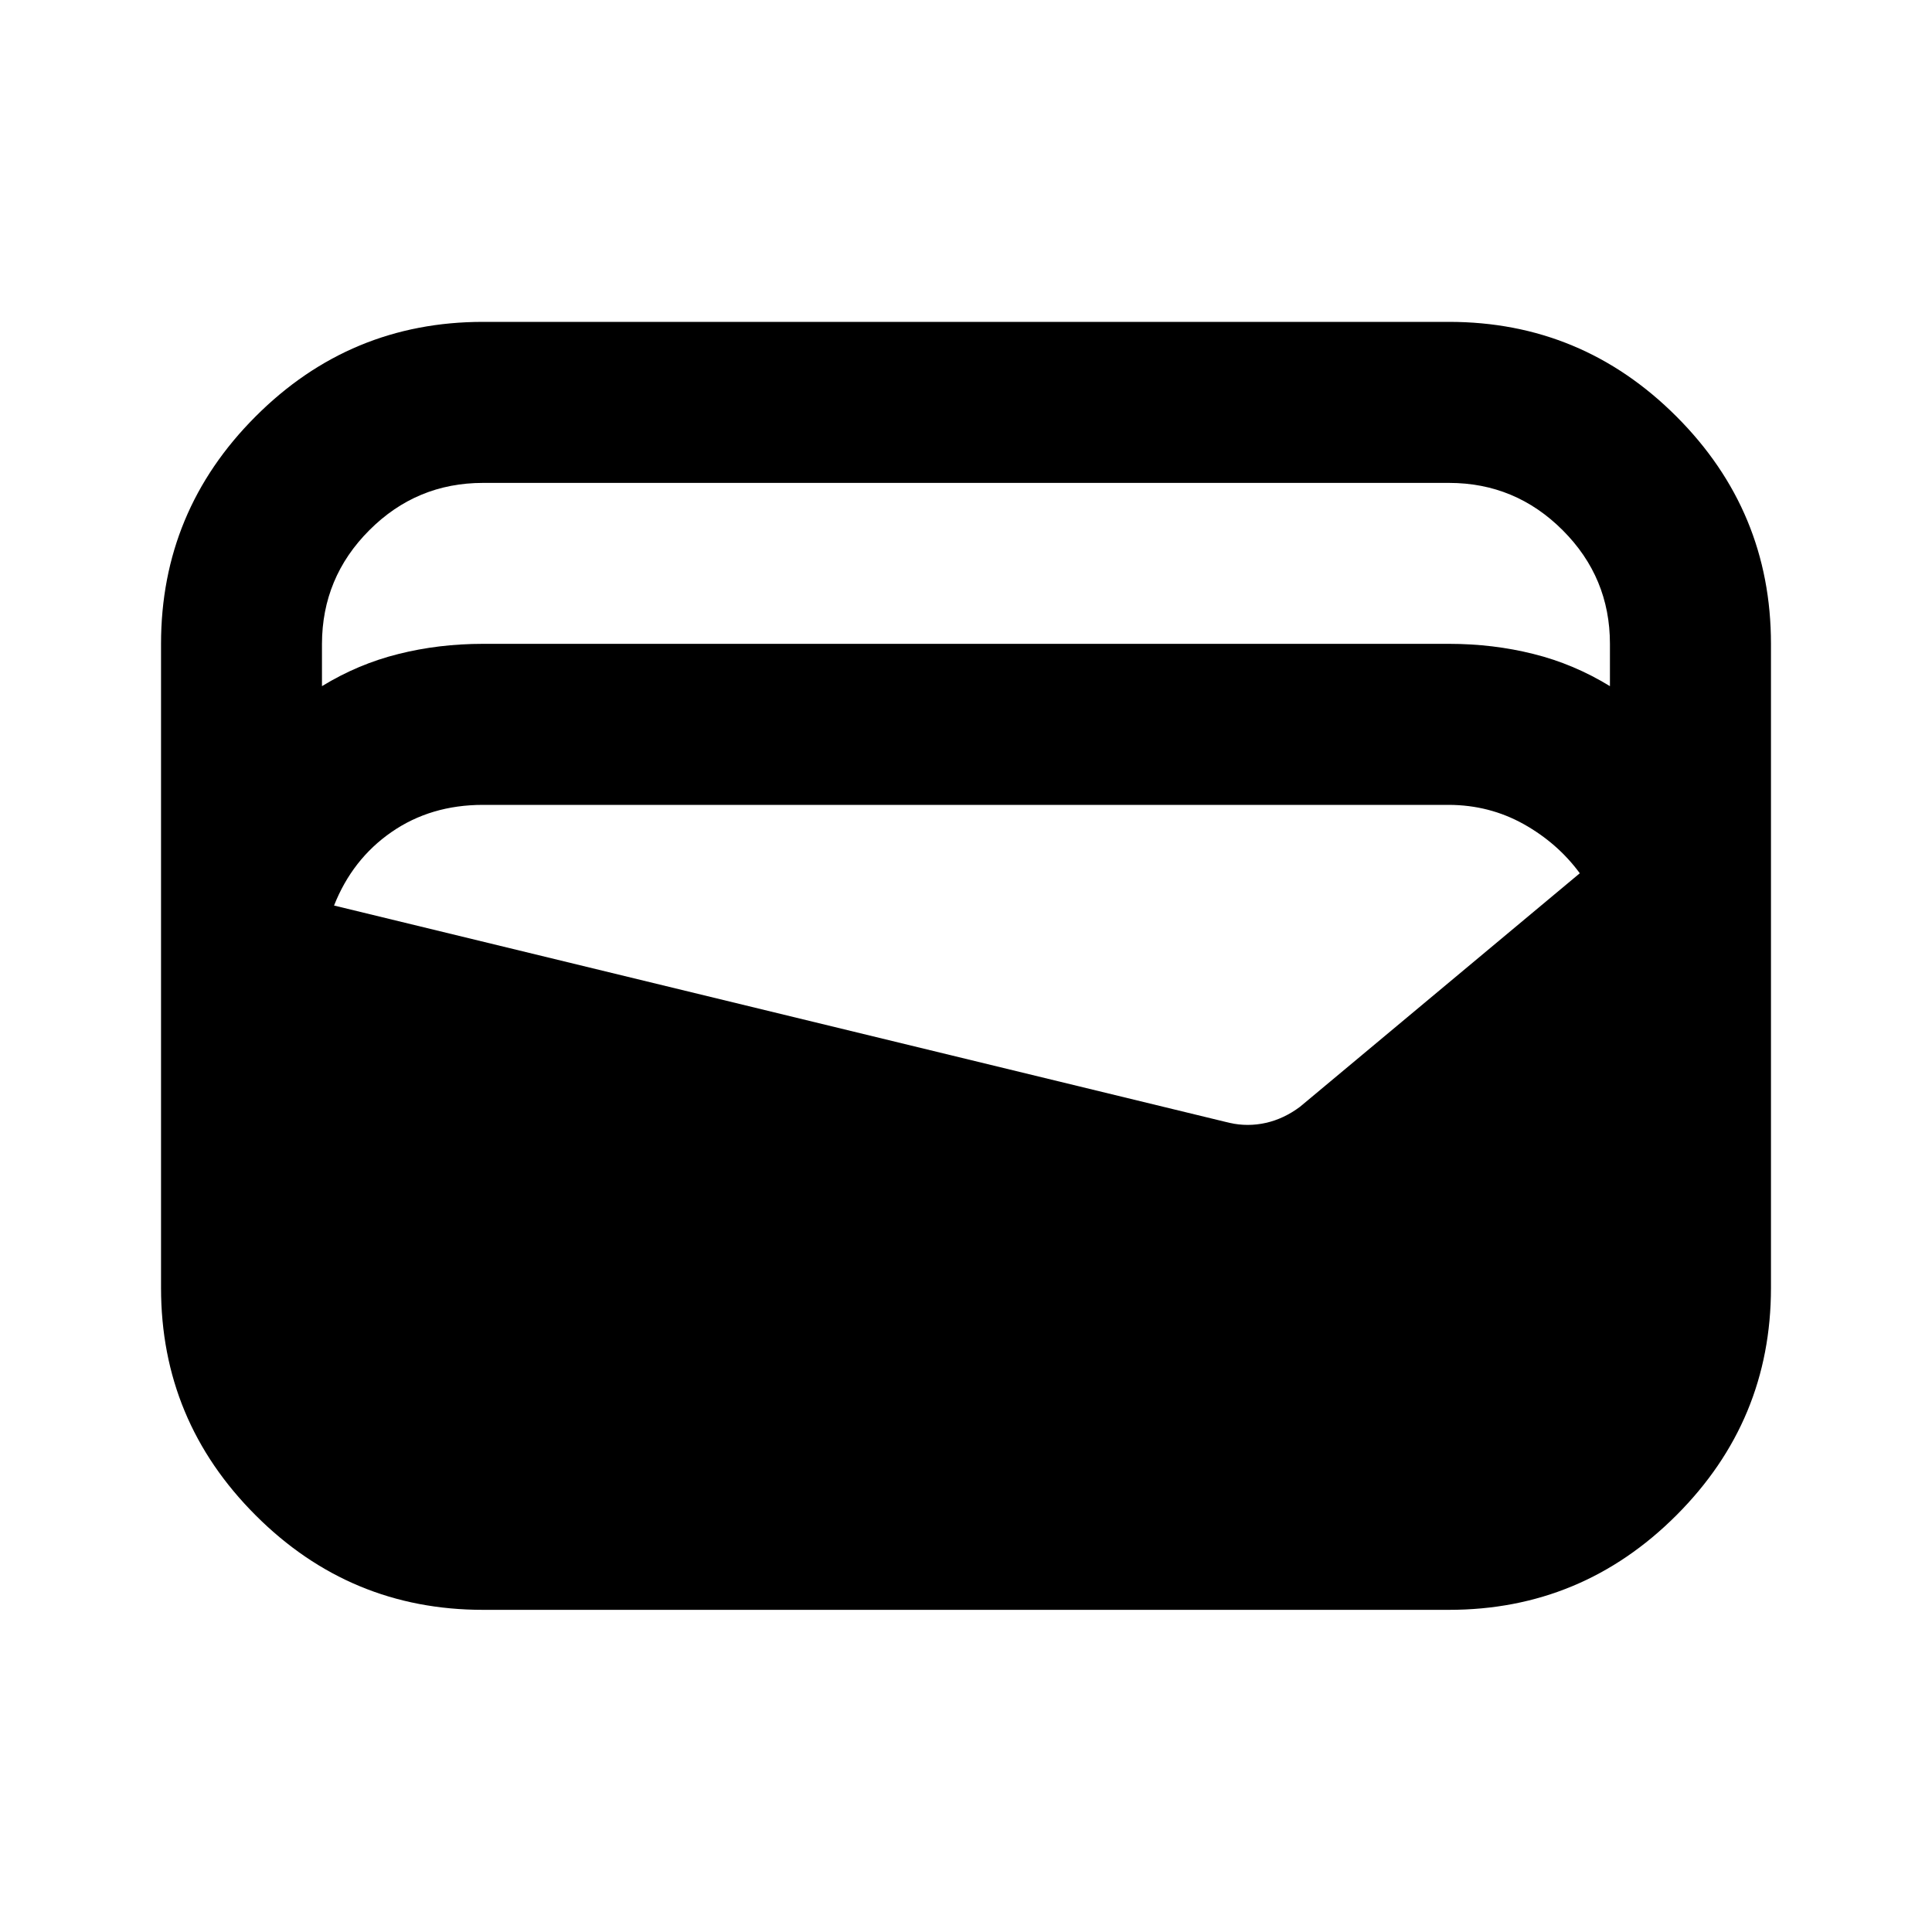
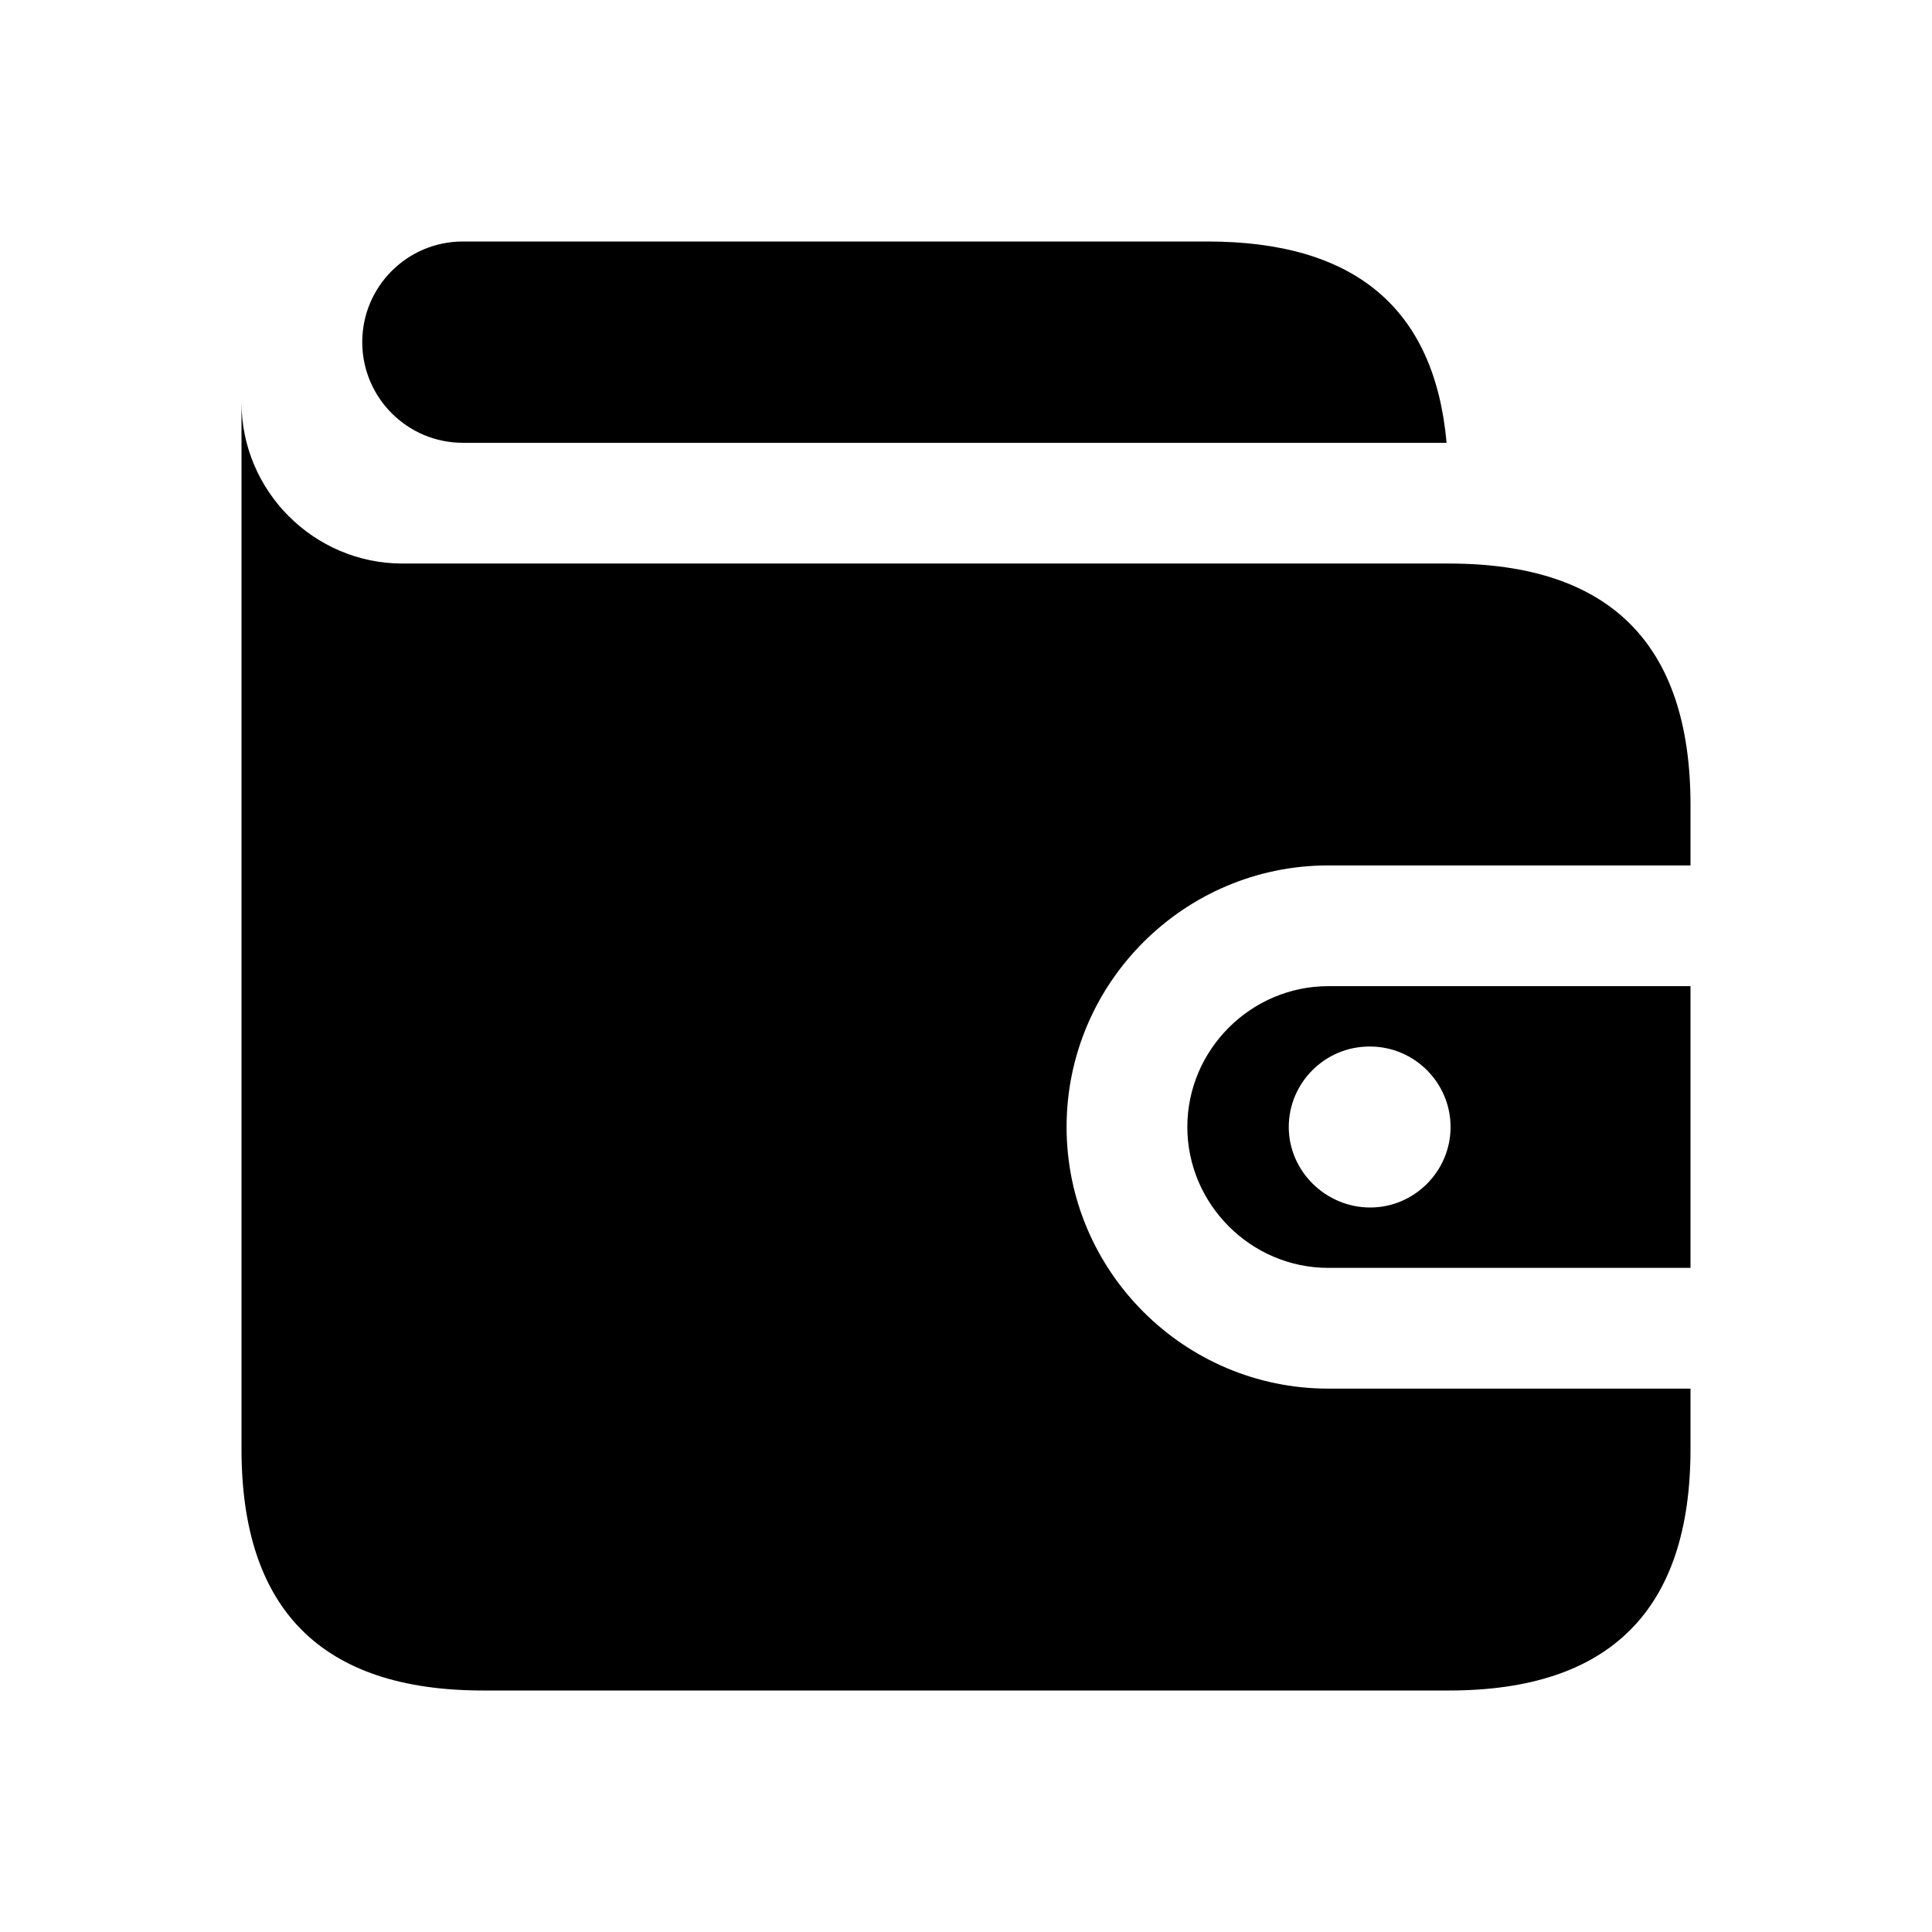
- <svg xmlns="http://www.w3.org/2000/svg" width="20" height="20" viewBox="0 0 20 20" fill="none">
-   <path d="M5 16.665C4.083 16.665 3.298 16.339 2.646 15.686C1.993 15.033 1.667 14.249 1.667 13.332V6.665C1.667 5.749 1.993 4.964 2.646 4.311C3.298 3.658 4.083 3.332 5 3.332H15C15.916 3.332 16.701 3.658 17.354 4.311C18.007 4.964 18.333 5.749 18.333 6.665V13.332C18.333 14.249 18.007 15.033 17.354 15.686C16.701 16.339 15.916 16.665 15 16.665H5ZM5 6.665H15C15.305 6.665 15.597 6.7 15.875 6.77C16.153 6.839 16.416 6.95 16.666 7.103V6.665C16.666 6.207 16.503 5.815 16.177 5.489C15.851 5.163 15.459 4.999 15 4.999H5C4.542 4.999 4.149 5.162 3.823 5.489C3.497 5.815 3.334 6.208 3.333 6.665V7.103C3.583 6.95 3.847 6.839 4.125 6.77C4.403 6.7 4.694 6.665 5 6.665ZM3.458 9.374L12.729 11.624C12.854 11.652 12.979 11.652 13.104 11.624C13.229 11.596 13.347 11.54 13.458 11.457L16.354 9.04C16.201 8.832 16.007 8.662 15.771 8.53C15.535 8.399 15.278 8.333 15 8.332H5C4.639 8.332 4.323 8.426 4.052 8.614C3.782 8.801 3.584 9.055 3.458 9.374Z" fill="black" />
+ <svg xmlns="http://www.w3.org/2000/svg" width="16" height="16" viewBox="0 0 16 16" fill="none">
+   <path d="M8.833 9.333C8.833 10.527 9.807 11.5 11 11.5H14V12C14 13.333 13.333 14 12 14H4C2.667 14 2 13.333 2 12V3.333C2 4.067 2.6 4.667 3.333 4.667H12C13.333 4.667 14 5.333 14 6.667V7.167H11C9.807 7.167 8.833 8.14 8.833 9.333ZM11 8.167C10.36 8.167 9.833 8.693 9.833 9.333C9.833 9.973 10.36 10.5 11 10.5H14V8.167H11ZM11.347 10C10.98 10 10.673 9.7 10.673 9.333C10.673 8.967 10.973 8.667 11.34 8.667H11.347C11.713 8.667 12.013 8.967 12.013 9.333C12.013 9.7 11.713 10 11.347 10ZM10 2H3.833C3.373 2 3 2.373 3 2.833C3 3.293 3.373 3.667 3.833 3.667H11.98C11.88 2.553 11.22 2 10 2Z" fill="black" />
</svg>
